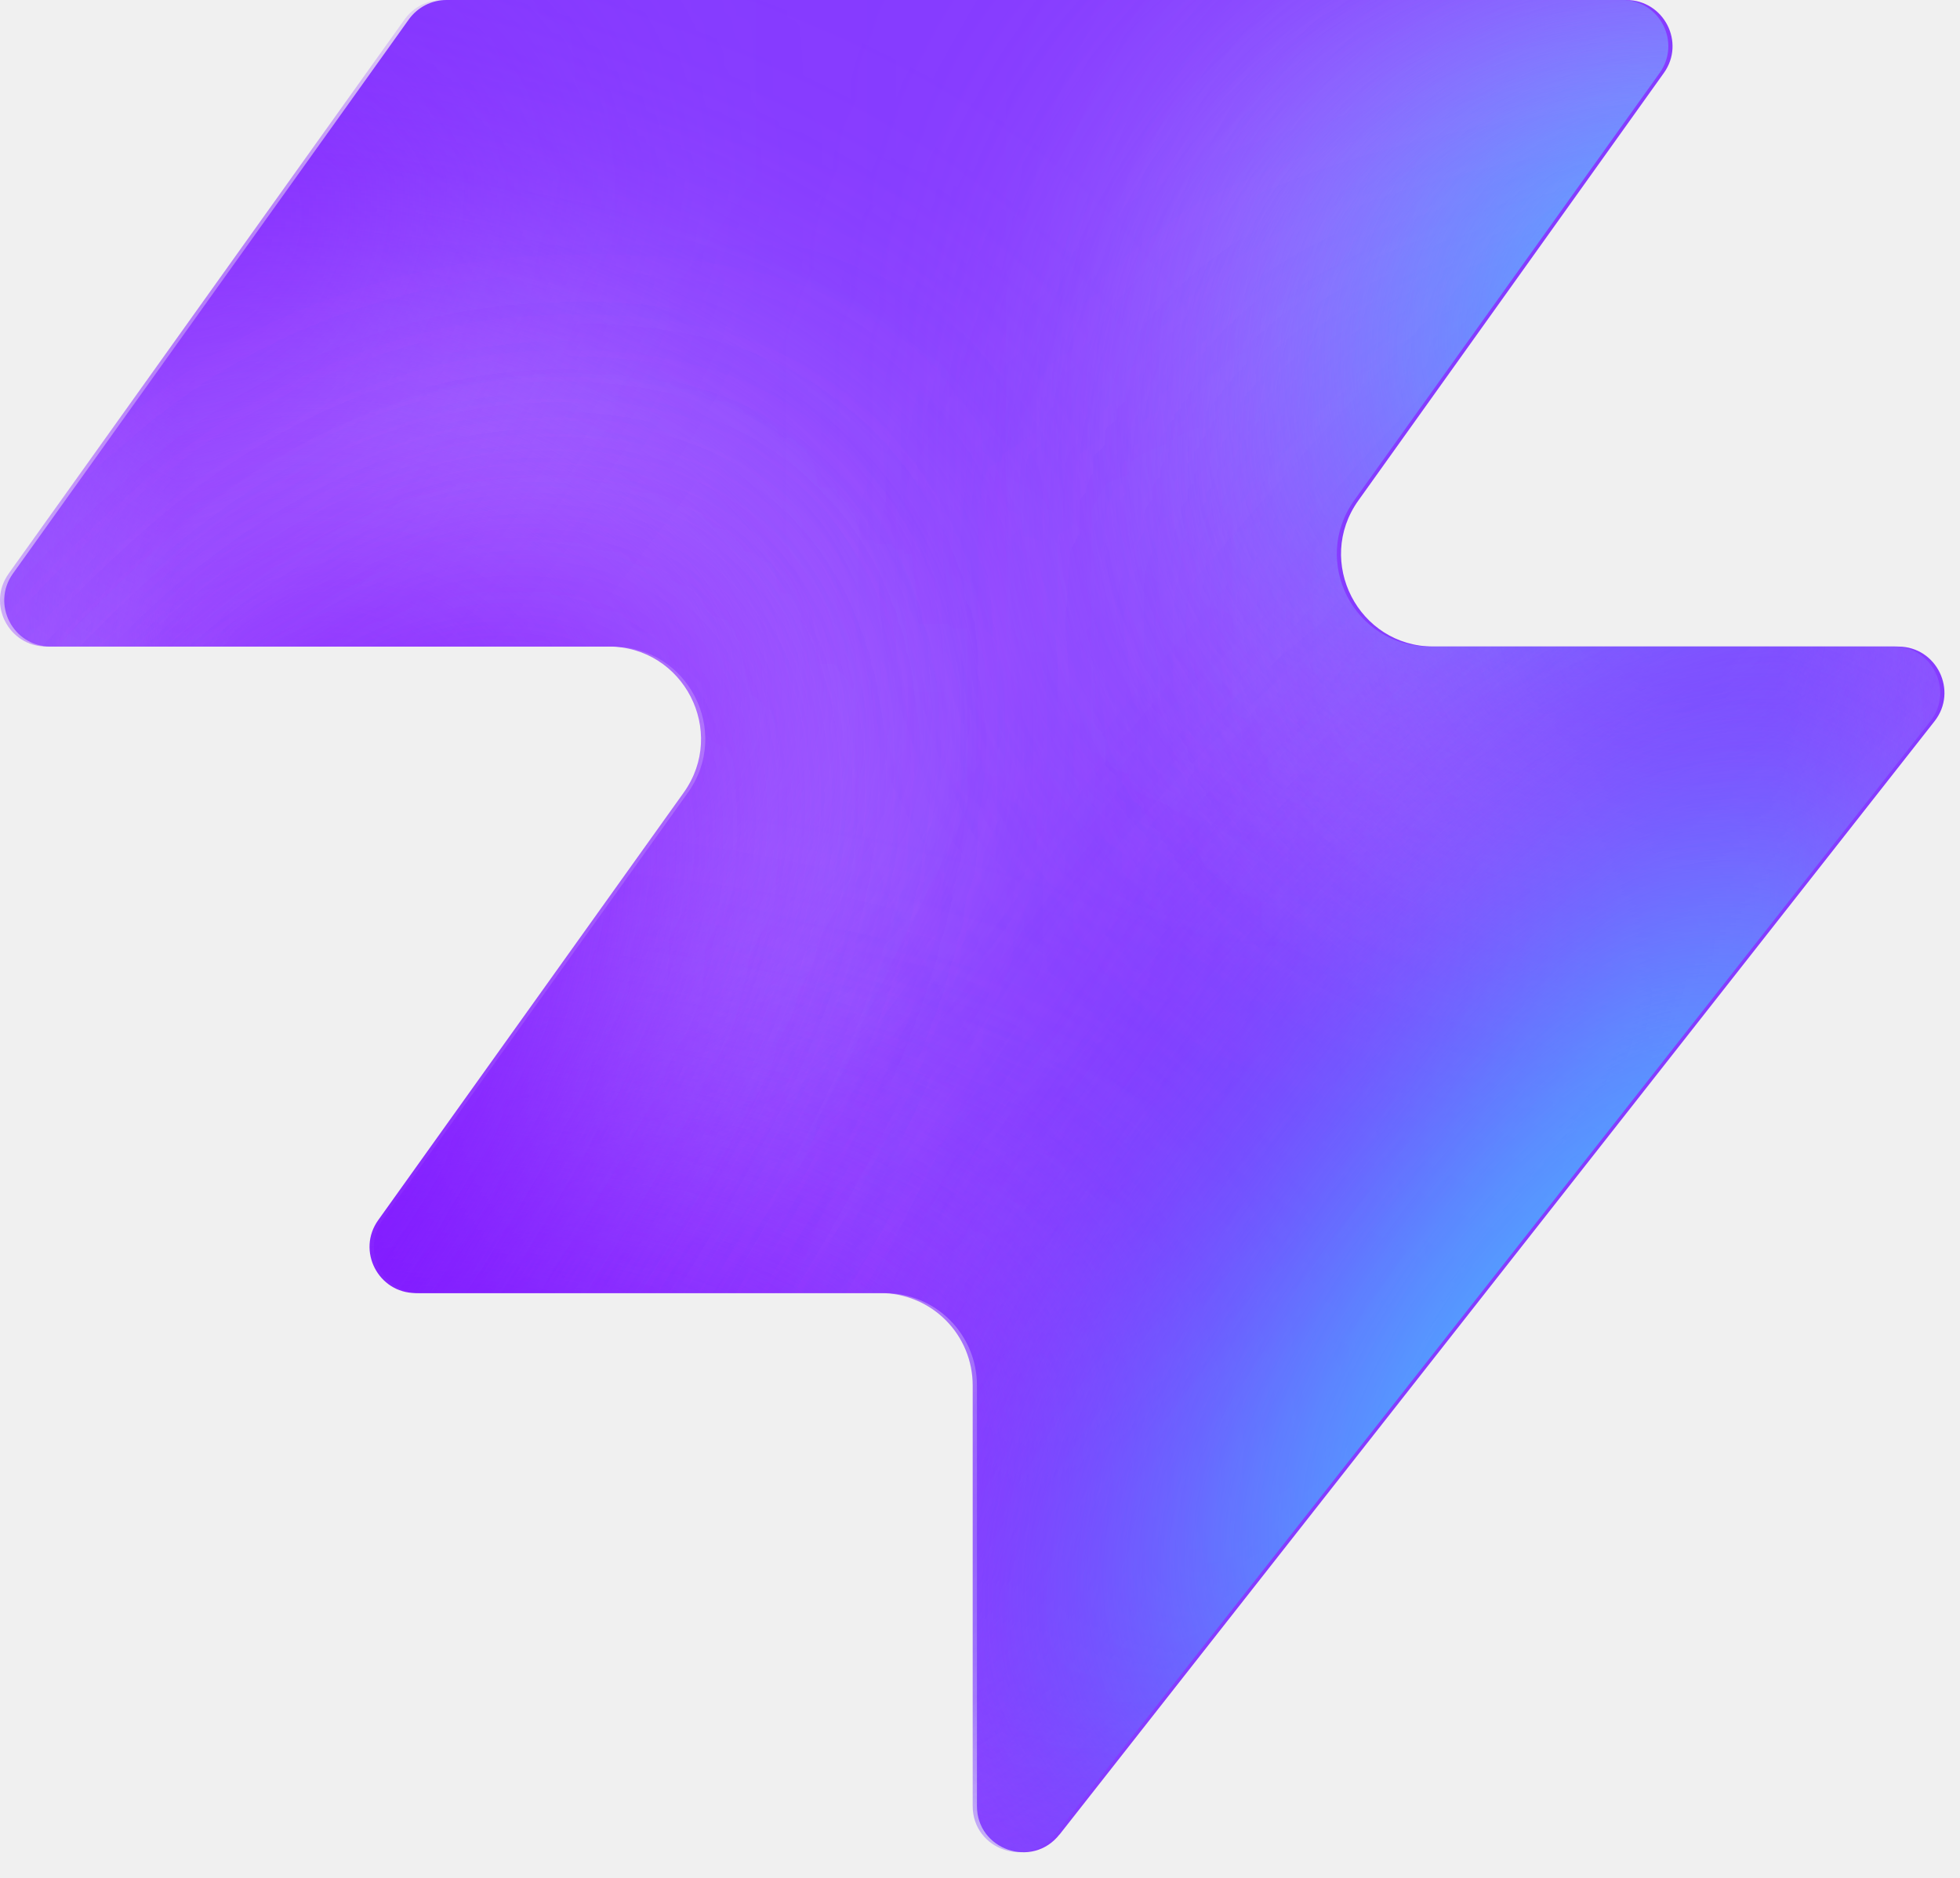
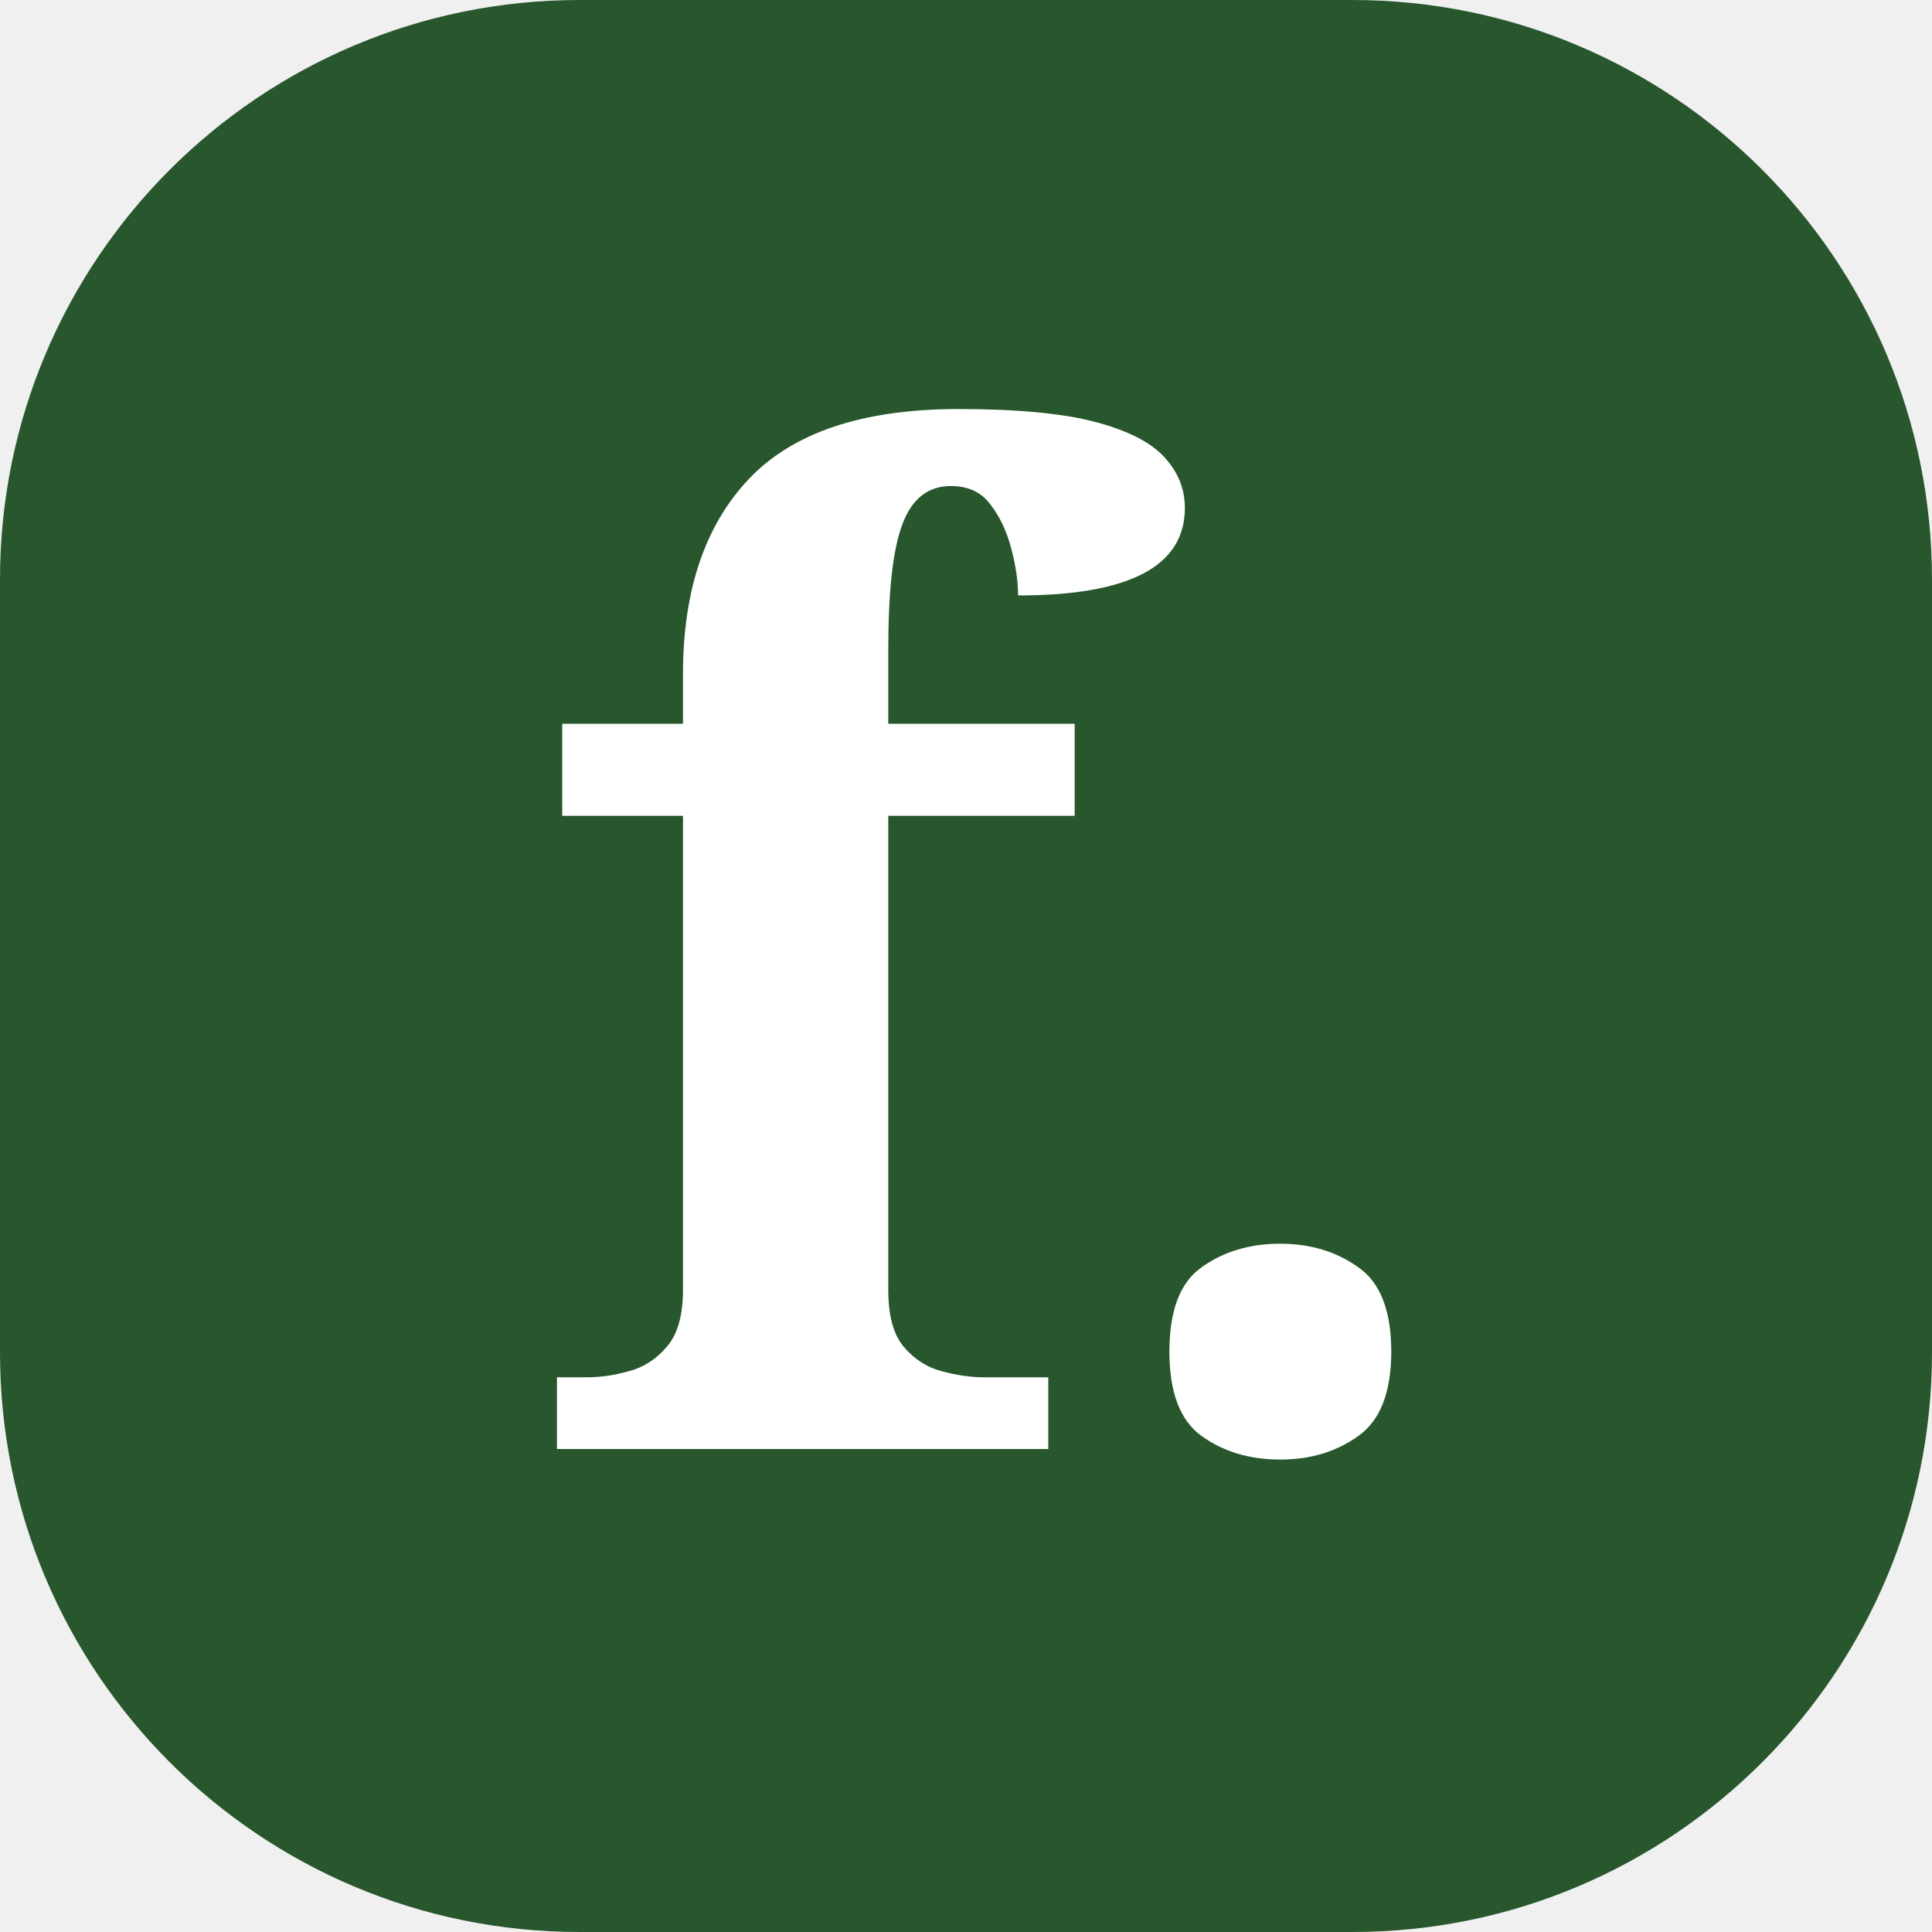
- <svg xmlns="http://www.w3.org/2000/svg" width="48" height="46" fill="none" viewBox="0 0 48 46">
-   <path fill="#863bff" d="M25.946 44.938c-.664.845-2.021.375-2.021-.698V33.937a2.26 2.26 0 0 0-2.262-2.262H10.287c-.92 0-1.456-1.04-.92-1.788l7.48-10.471c1.07-1.497 0-3.578-1.842-3.578H1.237c-.92 0-1.456-1.04-.92-1.788L10.013.474c.214-.297.556-.474.92-.474h28.894c.92 0 1.456 1.04.92 1.788l-7.48 10.471c-1.07 1.498 0 3.579 1.842 3.579h11.377c.943 0 1.473 1.088.89 1.83L25.947 44.94z" style="fill:#863bff;fill:color(display-p3 .525 .23 1);fill-opacity:1" />
-   <mask id="a" width="48" height="46" x="0" y="0" maskUnits="userSpaceOnUse" style="mask-type:alpha">
-     <path fill="#000" d="M25.842 44.938c-.664.844-2.021.375-2.021-.698V33.937a2.26 2.26 0 0 0-2.262-2.262H10.183c-.92 0-1.456-1.04-.92-1.788l7.48-10.471c1.07-1.498 0-3.579-1.842-3.579H1.133c-.92 0-1.456-1.04-.92-1.787L9.91.473c.214-.297.556-.474.92-.474h28.894c.92 0 1.456 1.04.92 1.788l-7.48 10.471c-1.07 1.498 0 3.578 1.842 3.578h11.377c.943 0 1.473 1.088.89 1.832L25.843 44.94z" style="fill:#000;fill-opacity:1" />
-   </mask>
-   <g mask="url(#a)">
-     <g filter="url(#b)">
-       <ellipse cx="5.508" cy="14.704" fill="#ede6ff" rx="5.508" ry="14.704" style="fill:#ede6ff;fill:color(display-p3 .927 .903 1);fill-opacity:1" transform="matrix(.00324 1 1 -.00324 -4.47 31.516)" />
-     </g>
-     <g filter="url(#c)">
-       <ellipse cx="10.399" cy="29.851" fill="#ede6ff" rx="10.399" ry="29.851" style="fill:#ede6ff;fill:color(display-p3 .927 .903 1);fill-opacity:1" transform="matrix(.00324 1 1 -.00324 -39.328 7.883)" />
-     </g>
-     <g filter="url(#d)">
-       <ellipse cx="5.508" cy="30.487" fill="#7e14ff" rx="5.508" ry="30.487" style="fill:#7e14ff;fill:color(display-p3 .492 .077 1);fill-opacity:1" transform="rotate(89.814 -25.913 -14.639)scale(1 -1)" />
-     </g>
-     <g filter="url(#e)">
-       <ellipse cx="5.508" cy="30.599" fill="#7e14ff" rx="5.508" ry="30.599" style="fill:#7e14ff;fill:color(display-p3 .492 .077 1);fill-opacity:1" transform="rotate(89.814 -32.644 -3.334)scale(1 -1)" />
-     </g>
-     <g filter="url(#f)">
-       <ellipse cx="5.508" cy="30.599" fill="#7e14ff" rx="5.508" ry="30.599" style="fill:#7e14ff;fill:color(display-p3 .492 .077 1);fill-opacity:1" transform="matrix(.00324 1 1 -.00324 -34.34 30.47)" />
-     </g>
-     <g filter="url(#g)">
-       <ellipse cx="14.072" cy="22.078" fill="#ede6ff" rx="14.072" ry="22.078" style="fill:#ede6ff;fill:color(display-p3 .927 .903 1);fill-opacity:1" transform="rotate(93.35 24.506 48.493)scale(-1 1)" />
-     </g>
-     <g filter="url(#h)">
-       <ellipse cx="3.47" cy="21.501" fill="#7e14ff" rx="3.47" ry="21.501" style="fill:#7e14ff;fill:color(display-p3 .492 .077 1);fill-opacity:1" transform="rotate(89.009 28.708 47.59)scale(-1 1)" />
-     </g>
-     <g filter="url(#i)">
-       <ellipse cx="3.47" cy="21.501" fill="#7e14ff" rx="3.47" ry="21.501" style="fill:#7e14ff;fill:color(display-p3 .492 .077 1);fill-opacity:1" transform="rotate(89.009 28.708 47.59)scale(-1 1)" />
-     </g>
-     <g filter="url(#j)">
-       <ellipse cx=".387" cy="8.972" fill="#7e14ff" rx="4.407" ry="29.108" style="fill:#7e14ff;fill:color(display-p3 .492 .077 1);fill-opacity:1" transform="rotate(39.51 .387 8.972)" />
-     </g>
-     <g filter="url(#k)">
-       <ellipse cx="47.523" cy="-6.092" fill="#7e14ff" rx="4.407" ry="29.108" style="fill:#7e14ff;fill:color(display-p3 .492 .077 1);fill-opacity:1" transform="rotate(37.892 47.523 -6.092)" />
-     </g>
-     <g filter="url(#l)">
-       <ellipse cx="41.412" cy="6.333" fill="#47bfff" rx="5.971" ry="9.665" style="fill:#47bfff;fill:color(display-p3 .28 .748 1);fill-opacity:1" transform="rotate(37.892 41.412 6.333)" />
-     </g>
-     <g filter="url(#m)">
-       <ellipse cx="-1.879" cy="38.332" fill="#7e14ff" rx="4.407" ry="29.108" style="fill:#7e14ff;fill:color(display-p3 .492 .077 1);fill-opacity:1" transform="rotate(37.892 -1.88 38.332)" />
-     </g>
-     <g filter="url(#n)">
-       <ellipse cx="-1.879" cy="38.332" fill="#7e14ff" rx="4.407" ry="29.108" style="fill:#7e14ff;fill:color(display-p3 .492 .077 1);fill-opacity:1" transform="rotate(37.892 -1.88 38.332)" />
-     </g>
-     <g filter="url(#o)">
-       <ellipse cx="35.651" cy="29.907" fill="#7e14ff" rx="4.407" ry="29.108" style="fill:#7e14ff;fill:color(display-p3 .492 .077 1);fill-opacity:1" transform="rotate(37.892 35.651 29.907)" />
-     </g>
-     <g filter="url(#p)">
-       <ellipse cx="38.418" cy="32.4" fill="#47bfff" rx="5.971" ry="15.297" style="fill:#47bfff;fill:color(display-p3 .28 .748 1);fill-opacity:1" transform="rotate(37.892 38.418 32.4)" />
-     </g>
-   </g>
-   <defs>
-     <filter id="b" width="60.045" height="41.654" x="-19.77" y="16.149" color-interpolation-filters="sRGB" filterUnits="userSpaceOnUse">
-       <feFlood flood-opacity="0" result="BackgroundImageFix" />
-       <feBlend in="SourceGraphic" in2="BackgroundImageFix" result="shape" />
-       <feGaussianBlur result="effect1_foregroundBlur_2002_17158" stdDeviation="7.659" />
-     </filter>
-     <filter id="c" width="90.34" height="51.437" x="-54.613" y="-7.533" color-interpolation-filters="sRGB" filterUnits="userSpaceOnUse">
-       <feFlood flood-opacity="0" result="BackgroundImageFix" />
-       <feBlend in="SourceGraphic" in2="BackgroundImageFix" result="shape" />
-       <feGaussianBlur result="effect1_foregroundBlur_2002_17158" stdDeviation="7.659" />
-     </filter>
-     <filter id="d" width="79.355" height="29.4" x="-49.64" y="2.03" color-interpolation-filters="sRGB" filterUnits="userSpaceOnUse">
-       <feFlood flood-opacity="0" result="BackgroundImageFix" />
-       <feBlend in="SourceGraphic" in2="BackgroundImageFix" result="shape" />
-       <feGaussianBlur result="effect1_foregroundBlur_2002_17158" stdDeviation="4.596" />
-     </filter>
-     <filter id="e" width="79.579" height="29.4" x="-45.045" y="20.029" color-interpolation-filters="sRGB" filterUnits="userSpaceOnUse">
-       <feFlood flood-opacity="0" result="BackgroundImageFix" />
-       <feBlend in="SourceGraphic" in2="BackgroundImageFix" result="shape" />
-       <feGaussianBlur result="effect1_foregroundBlur_2002_17158" stdDeviation="4.596" />
-     </filter>
-     <filter id="f" width="79.579" height="29.4" x="-43.513" y="21.178" color-interpolation-filters="sRGB" filterUnits="userSpaceOnUse">
-       <feFlood flood-opacity="0" result="BackgroundImageFix" />
-       <feBlend in="SourceGraphic" in2="BackgroundImageFix" result="shape" />
-       <feGaussianBlur result="effect1_foregroundBlur_2002_17158" stdDeviation="4.596" />
-     </filter>
-     <filter id="g" width="74.749" height="58.852" x="15.756" y="-17.901" color-interpolation-filters="sRGB" filterUnits="userSpaceOnUse">
-       <feFlood flood-opacity="0" result="BackgroundImageFix" />
-       <feBlend in="SourceGraphic" in2="BackgroundImageFix" result="shape" />
-       <feGaussianBlur result="effect1_foregroundBlur_2002_17158" stdDeviation="7.659" />
-     </filter>
-     <filter id="h" width="61.377" height="25.362" x="23.548" y="2.284" color-interpolation-filters="sRGB" filterUnits="userSpaceOnUse">
-       <feFlood flood-opacity="0" result="BackgroundImageFix" />
-       <feBlend in="SourceGraphic" in2="BackgroundImageFix" result="shape" />
-       <feGaussianBlur result="effect1_foregroundBlur_2002_17158" stdDeviation="4.596" />
-     </filter>
-     <filter id="i" width="61.377" height="25.362" x="23.548" y="2.284" color-interpolation-filters="sRGB" filterUnits="userSpaceOnUse">
-       <feFlood flood-opacity="0" result="BackgroundImageFix" />
-       <feBlend in="SourceGraphic" in2="BackgroundImageFix" result="shape" />
-       <feGaussianBlur result="effect1_foregroundBlur_2002_17158" stdDeviation="4.596" />
-     </filter>
-     <filter id="j" width="56.045" height="63.649" x="-27.636" y="-22.853" color-interpolation-filters="sRGB" filterUnits="userSpaceOnUse">
-       <feFlood flood-opacity="0" result="BackgroundImageFix" />
-       <feBlend in="SourceGraphic" in2="BackgroundImageFix" result="shape" />
-       <feGaussianBlur result="effect1_foregroundBlur_2002_17158" stdDeviation="4.596" />
-     </filter>
-     <filter id="k" width="54.814" height="64.646" x="20.116" y="-38.415" color-interpolation-filters="sRGB" filterUnits="userSpaceOnUse">
-       <feFlood flood-opacity="0" result="BackgroundImageFix" />
-       <feBlend in="SourceGraphic" in2="BackgroundImageFix" result="shape" />
-       <feGaussianBlur result="effect1_foregroundBlur_2002_17158" stdDeviation="4.596" />
-     </filter>
-     <filter id="l" width="33.541" height="35.313" x="24.641" y="-11.323" color-interpolation-filters="sRGB" filterUnits="userSpaceOnUse">
-       <feFlood flood-opacity="0" result="BackgroundImageFix" />
-       <feBlend in="SourceGraphic" in2="BackgroundImageFix" result="shape" />
-       <feGaussianBlur result="effect1_foregroundBlur_2002_17158" stdDeviation="4.596" />
-     </filter>
-     <filter id="m" width="54.814" height="64.646" x="-29.286" y="6.009" color-interpolation-filters="sRGB" filterUnits="userSpaceOnUse">
-       <feFlood flood-opacity="0" result="BackgroundImageFix" />
-       <feBlend in="SourceGraphic" in2="BackgroundImageFix" result="shape" />
-       <feGaussianBlur result="effect1_foregroundBlur_2002_17158" stdDeviation="4.596" />
-     </filter>
-     <filter id="n" width="54.814" height="64.646" x="-29.286" y="6.009" color-interpolation-filters="sRGB" filterUnits="userSpaceOnUse">
-       <feFlood flood-opacity="0" result="BackgroundImageFix" />
-       <feBlend in="SourceGraphic" in2="BackgroundImageFix" result="shape" />
-       <feGaussianBlur result="effect1_foregroundBlur_2002_17158" stdDeviation="4.596" />
-     </filter>
-     <filter id="o" width="54.814" height="64.646" x="8.244" y="-2.416" color-interpolation-filters="sRGB" filterUnits="userSpaceOnUse">
-       <feFlood flood-opacity="0" result="BackgroundImageFix" />
-       <feBlend in="SourceGraphic" in2="BackgroundImageFix" result="shape" />
-       <feGaussianBlur result="effect1_foregroundBlur_2002_17158" stdDeviation="4.596" />
-     </filter>
-     <filter id="p" width="39.409" height="43.623" x="18.713" y="10.588" color-interpolation-filters="sRGB" filterUnits="userSpaceOnUse">
-       <feFlood flood-opacity="0" result="BackgroundImageFix" />
-       <feBlend in="SourceGraphic" in2="BackgroundImageFix" result="shape" />
-       <feGaussianBlur result="effect1_foregroundBlur_2002_17158" stdDeviation="4.596" />
-     </filter>
-   </defs>
+ <svg xmlns="http://www.w3.org/2000/svg" viewBox="0 0 40 40">
+   <rect width="40" height="40" rx="12" fill="#28572d" />
+   <text x="11" y="30" font-family="Georgia,serif" font-size="28" font-weight="700" fill="#fff">f.</text>
</svg>
